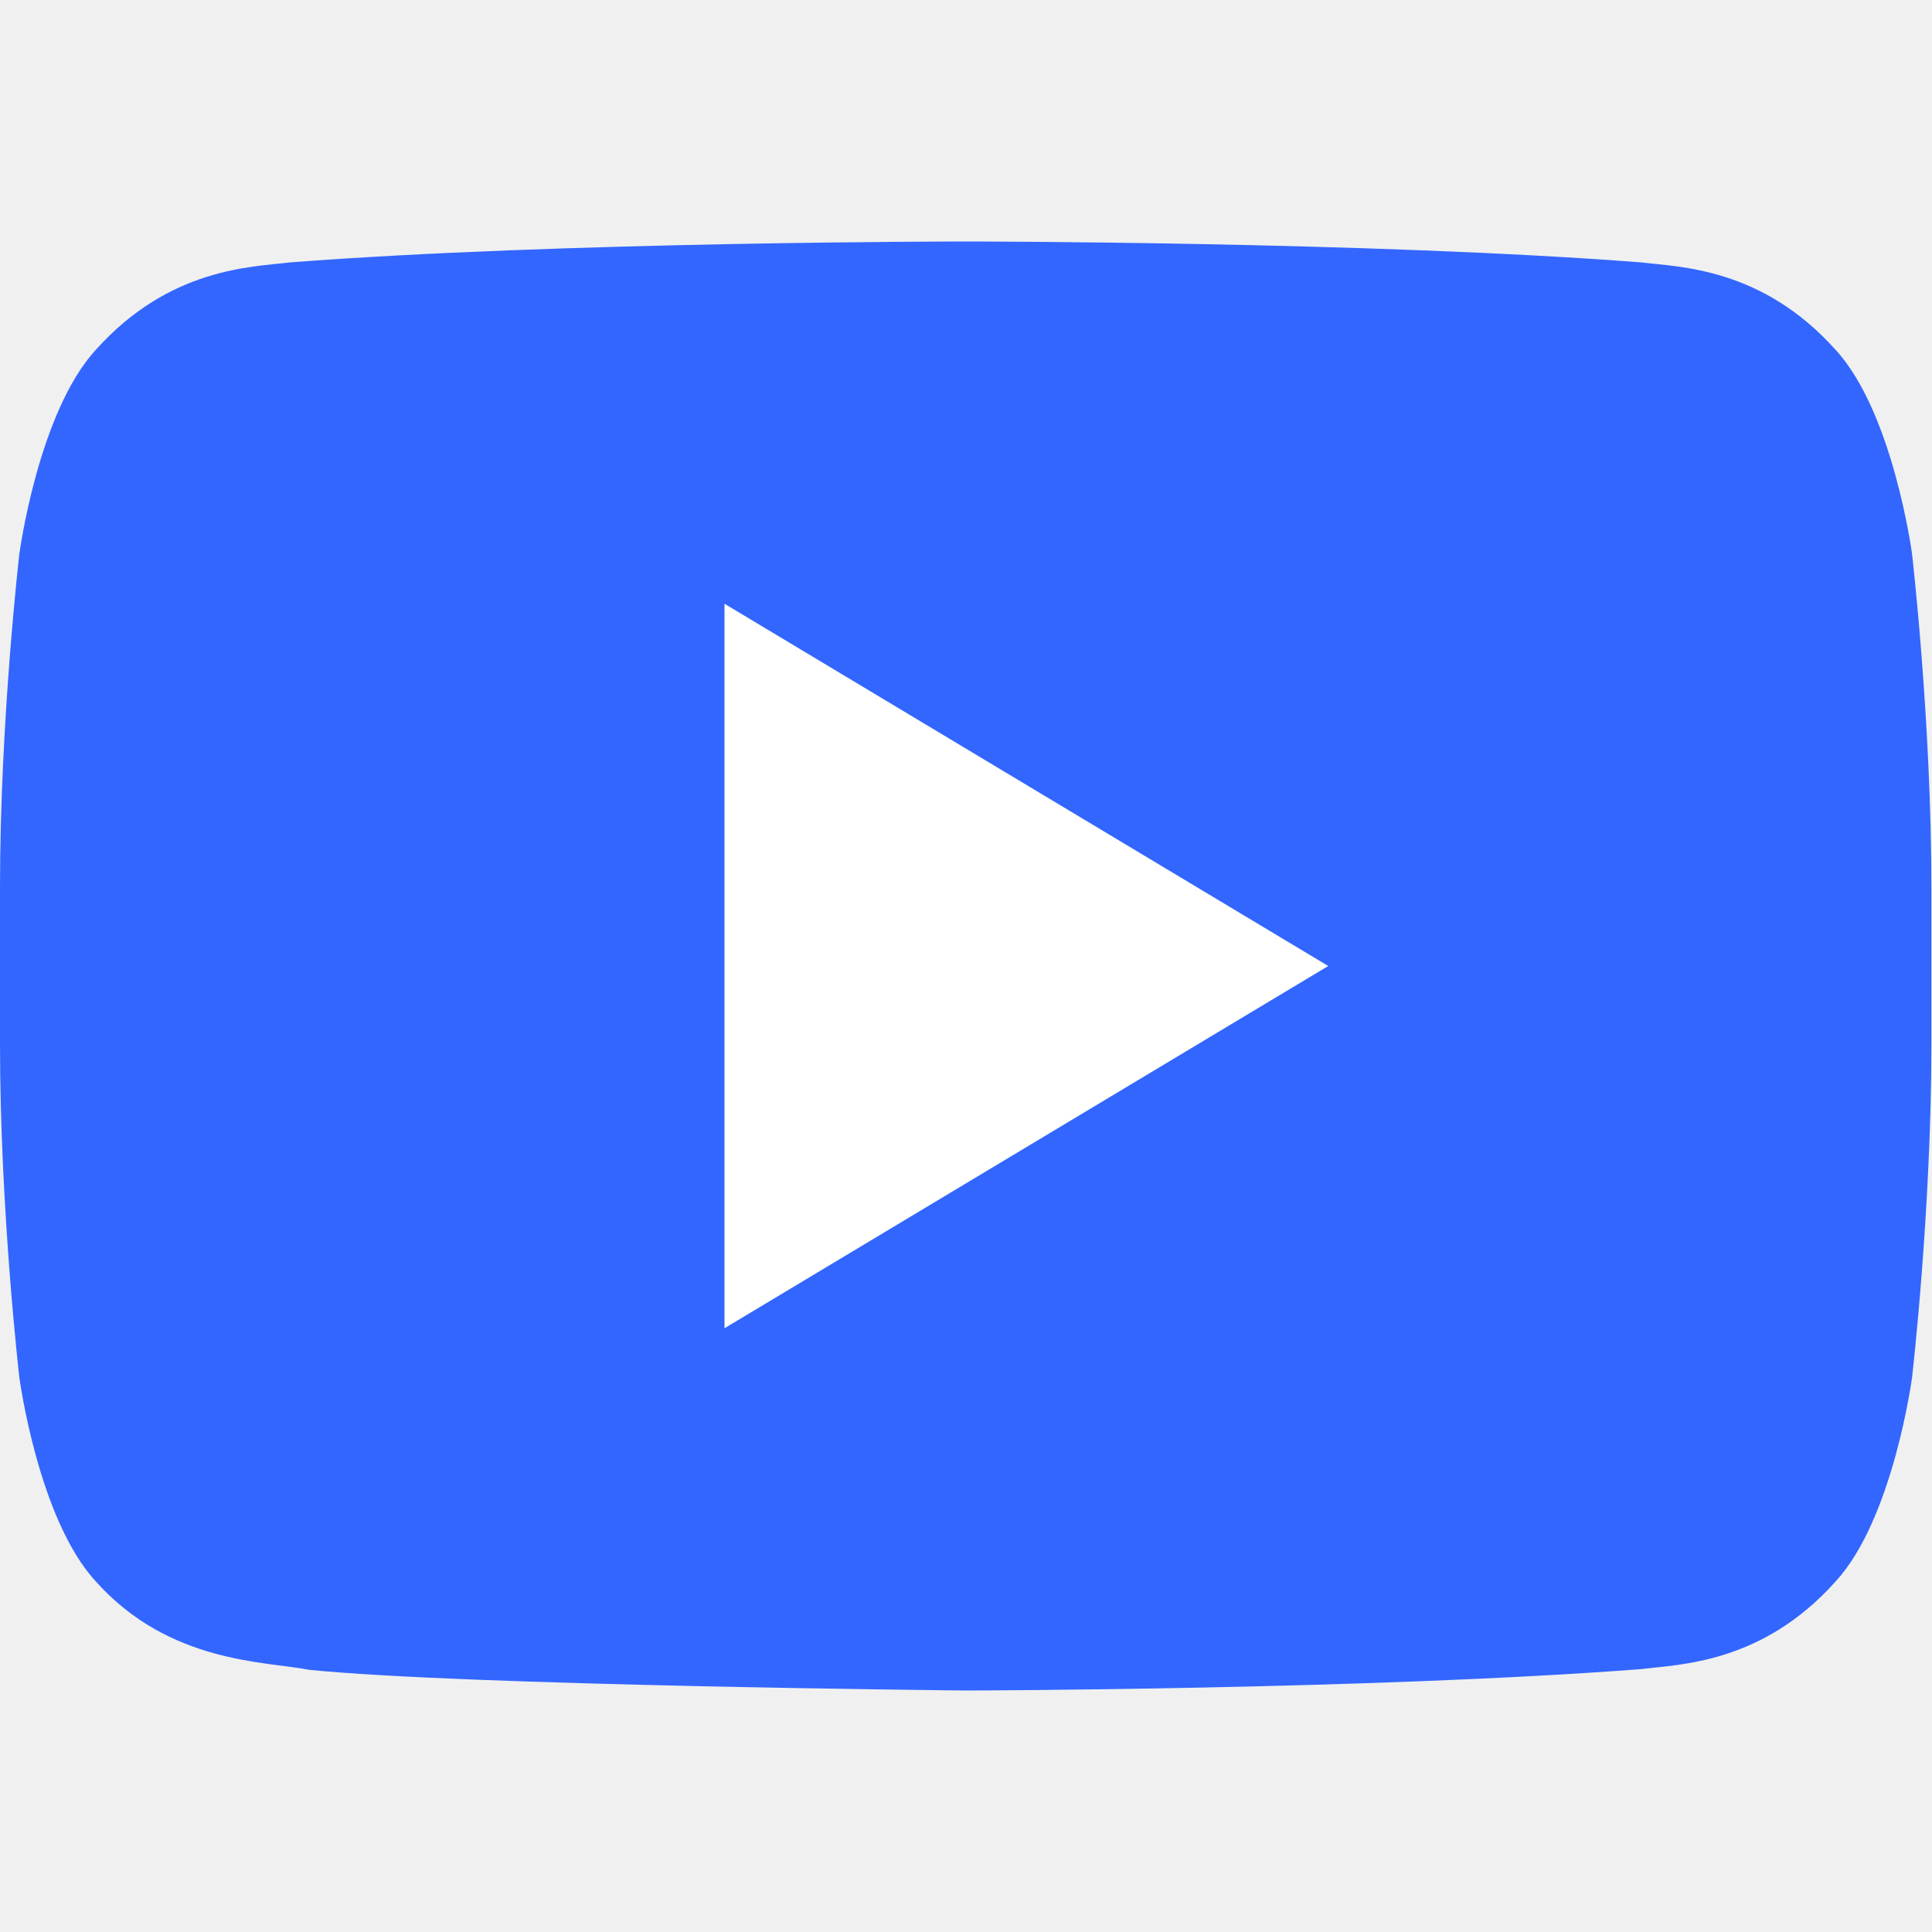
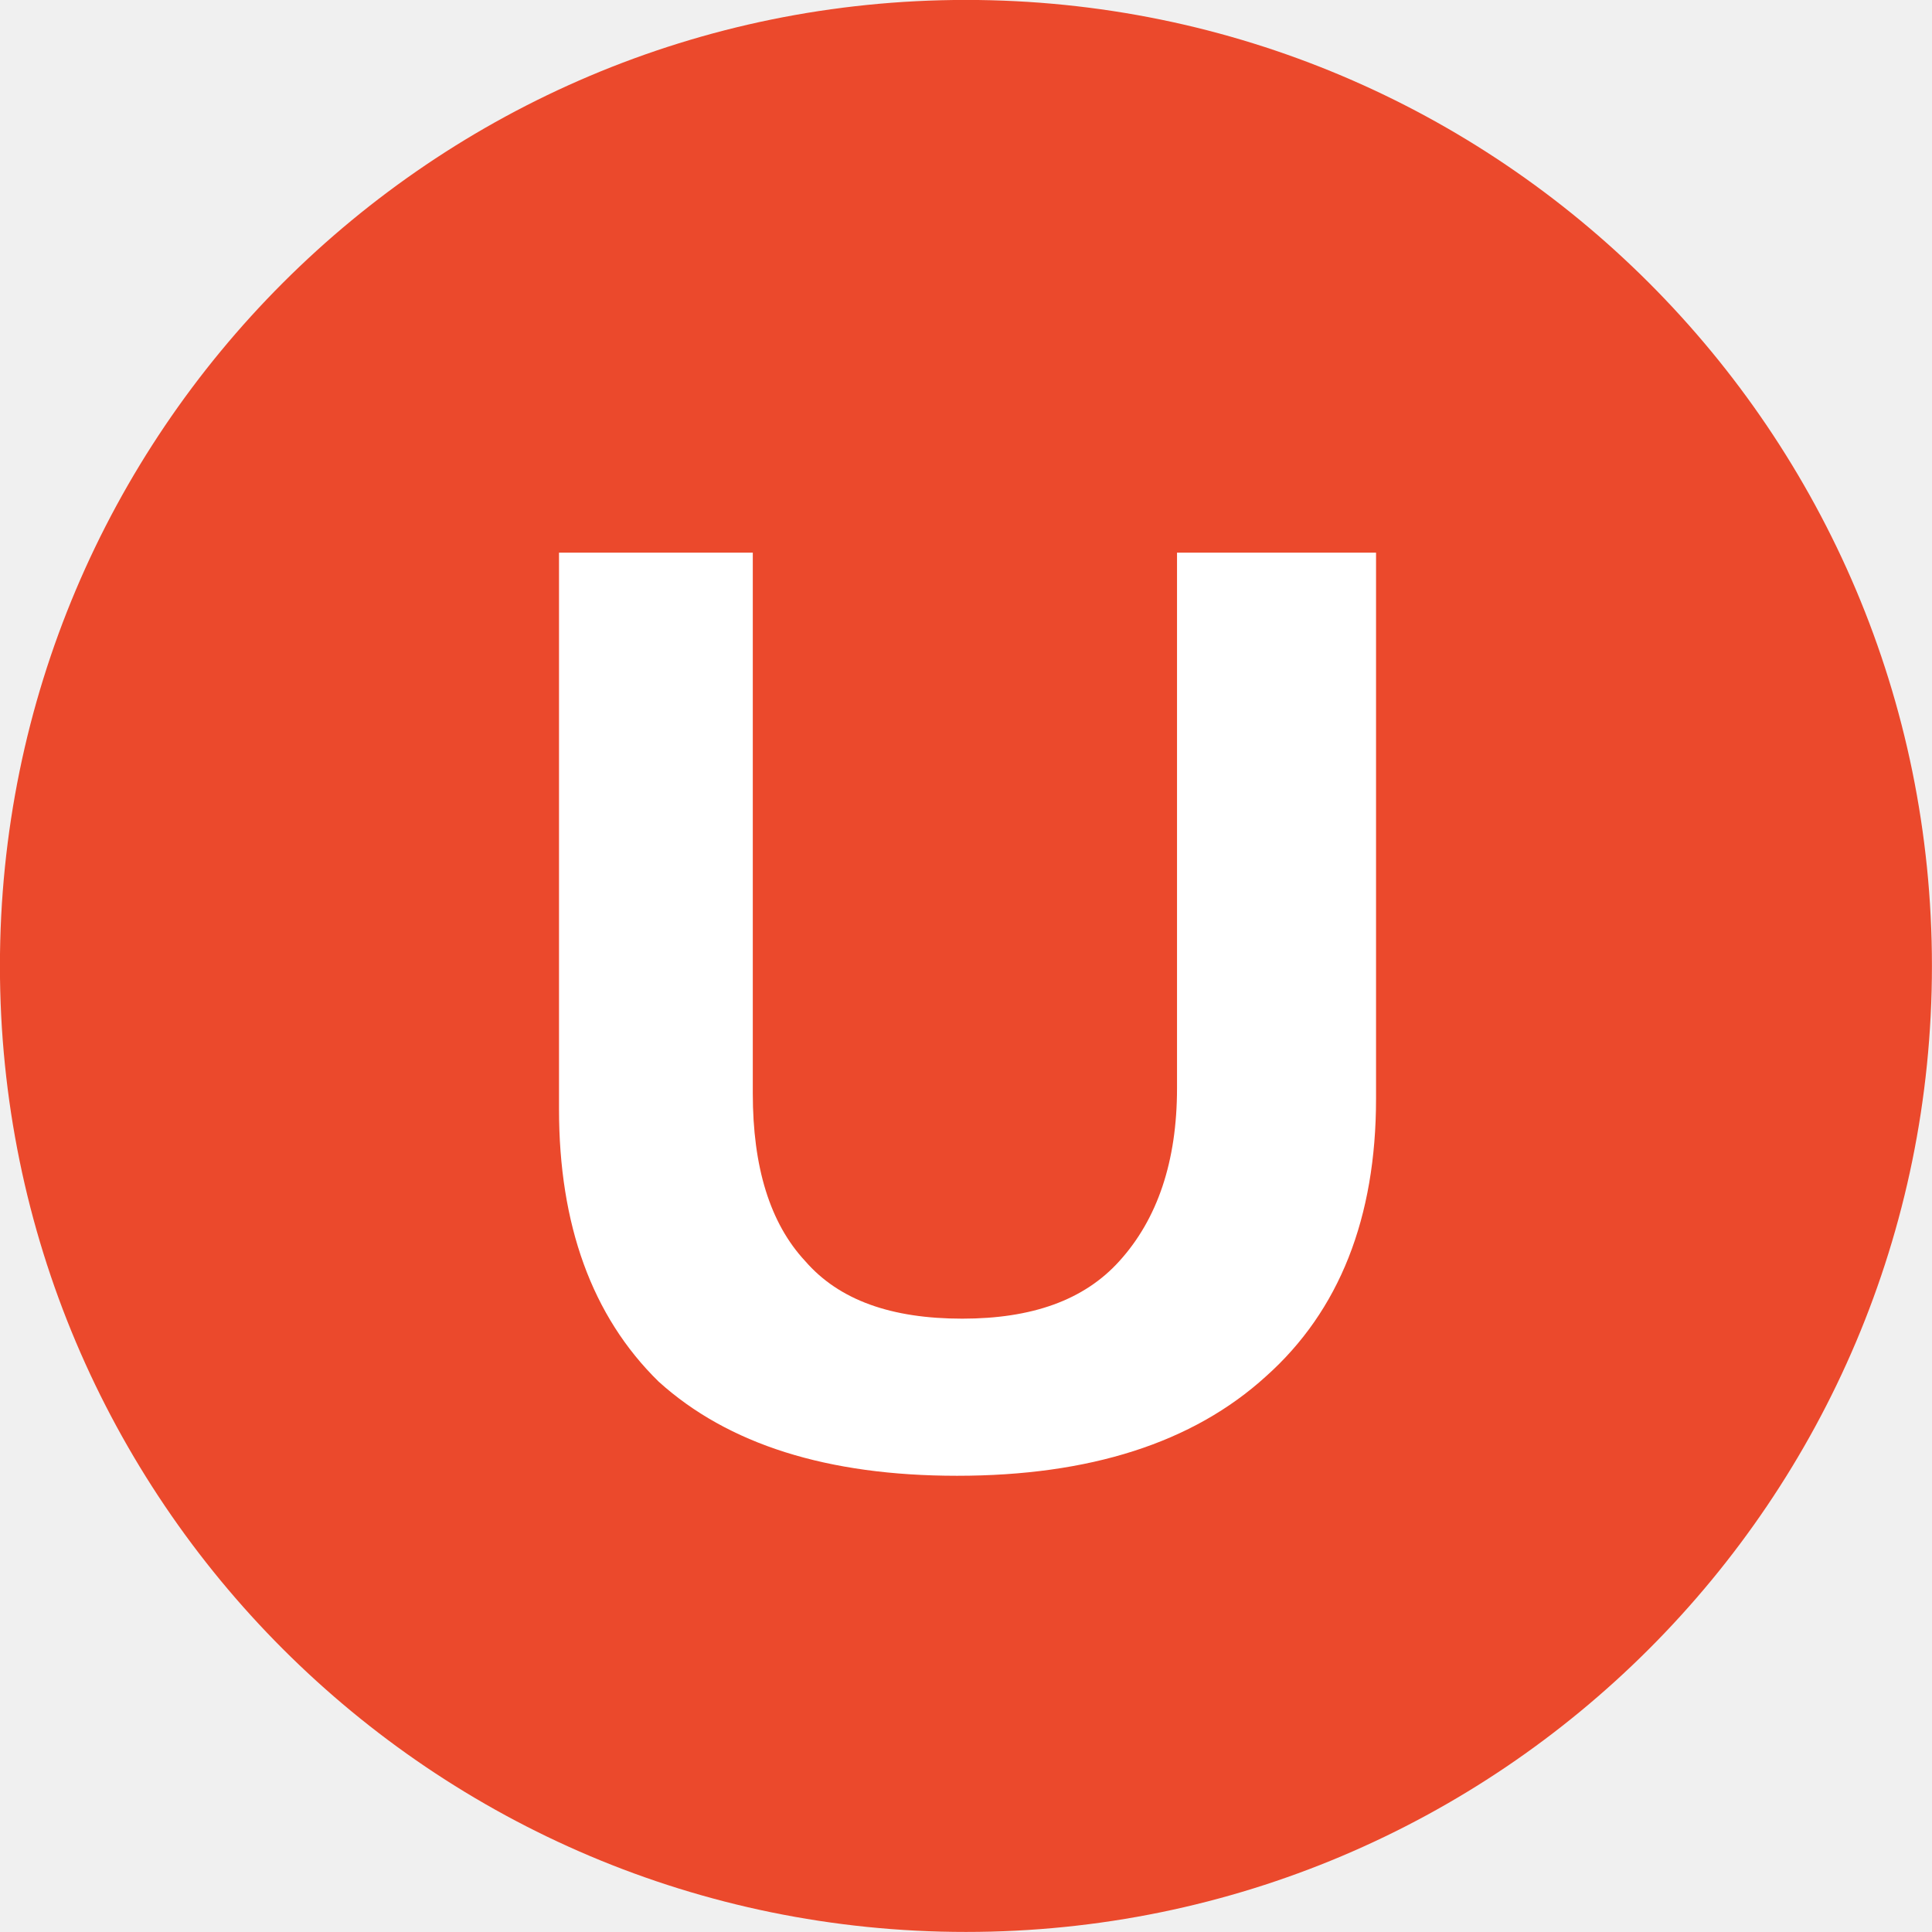
- <svg xmlns="http://www.w3.org/2000/svg" enable-background="new 0 0 32 32" height="64" id="Layer_1" version="1.0" viewBox="0 0 32 32" width="64" xml:space="preserve">
-   <g>
-     <path d="M31.67,9.179c0,0-0.312-2.353-1.271-3.389c-1.217-1.358-2.58-1.366-3.205-1.443C22.717,4,16.002,4,16.002,4   h-0.015c0,0-6.715,0-11.191,0.347C4.171,4.424,2.809,4.432,1.591,5.79C0.633,6.826,0.32,9.179,0.32,9.179S0,11.94,0,14.701v2.588   c0,2.763,0.32,5.523,0.32,5.523s0.312,2.352,1.271,3.386c1.218,1.358,2.815,1.317,3.527,1.459C7.677,27.919,15.995,28,15.995,28   s6.722-0.012,11.199-0.355c0.625-0.08,1.988-0.088,3.205-1.446c0.958-1.034,1.271-3.386,1.271-3.386s0.32-2.761,0.32-5.523v-2.588   C31.99,11.94,31.67,9.179,31.67,9.179z" fill="#3366ff" />
-     <polygon fill="#FFFFFF" points="12,10 12,22 22,16  " />
+ <svg xmlns="http://www.w3.org/2000/svg" width="21.786" height="21.786" viewBox="0 0 5.764 5.764" version="1.1" id="svg8">
+   <defs id="defs2" />
+   <g id="layer1" transform="translate(-104.0852,-158.9442)">
+     <circle style="opacity:1;fill:#eb492c;fill-opacity:1;stroke:none;stroke-width:0.193;stroke-linecap:butt;stroke-linejoin:miter;stroke-miterlimit:4;stroke-dasharray:none;stroke-opacity:1" id="path815" cx="106.967" cy="161.826" r="2.882" />
+     <text xml:space="preserve" style="font-style:normal;font-variant:normal;font-weight:normal;font-stretch:normal;font-size:4.059px;line-height:125%;font-family:Arial;-inkscape-font-specification:Arial;letter-spacing:0px;word-spacing:0px;fill:#000000;fill-opacity:1;stroke:none;stroke-width:0.101px;stroke-linecap:butt;stroke-linejoin:miter;stroke-opacity:1" x="105.501" y="163.307" id="text819" transform="scale(1.000028,0.9999725)">
+       <tspan id="tspan817" x="105.501" y="163.307" style="font-style:normal;font-variant:normal;font-weight:bold;font-stretch:normal;font-family:Arial;-inkscape-font-specification:'Arial Bold';fill:#ffffff;fill-opacity:1;stroke-width:0.101px">U</tspan>
+     </text>
+     <rect style="opacity:1;fill:#eb492c;fill-opacity:1;stroke:none;stroke-width:0.533;stroke-linecap:butt;stroke-linejoin:miter;stroke-miterlimit:4;stroke-dasharray:none;stroke-opacity:1" id="rect913" width="3.26" height="0.709" x="105.361" y="159.884" />
  </g>
-   <g />
-   <g />
-   <g />
-   <g />
-   <g />
-   <g />
</svg>
